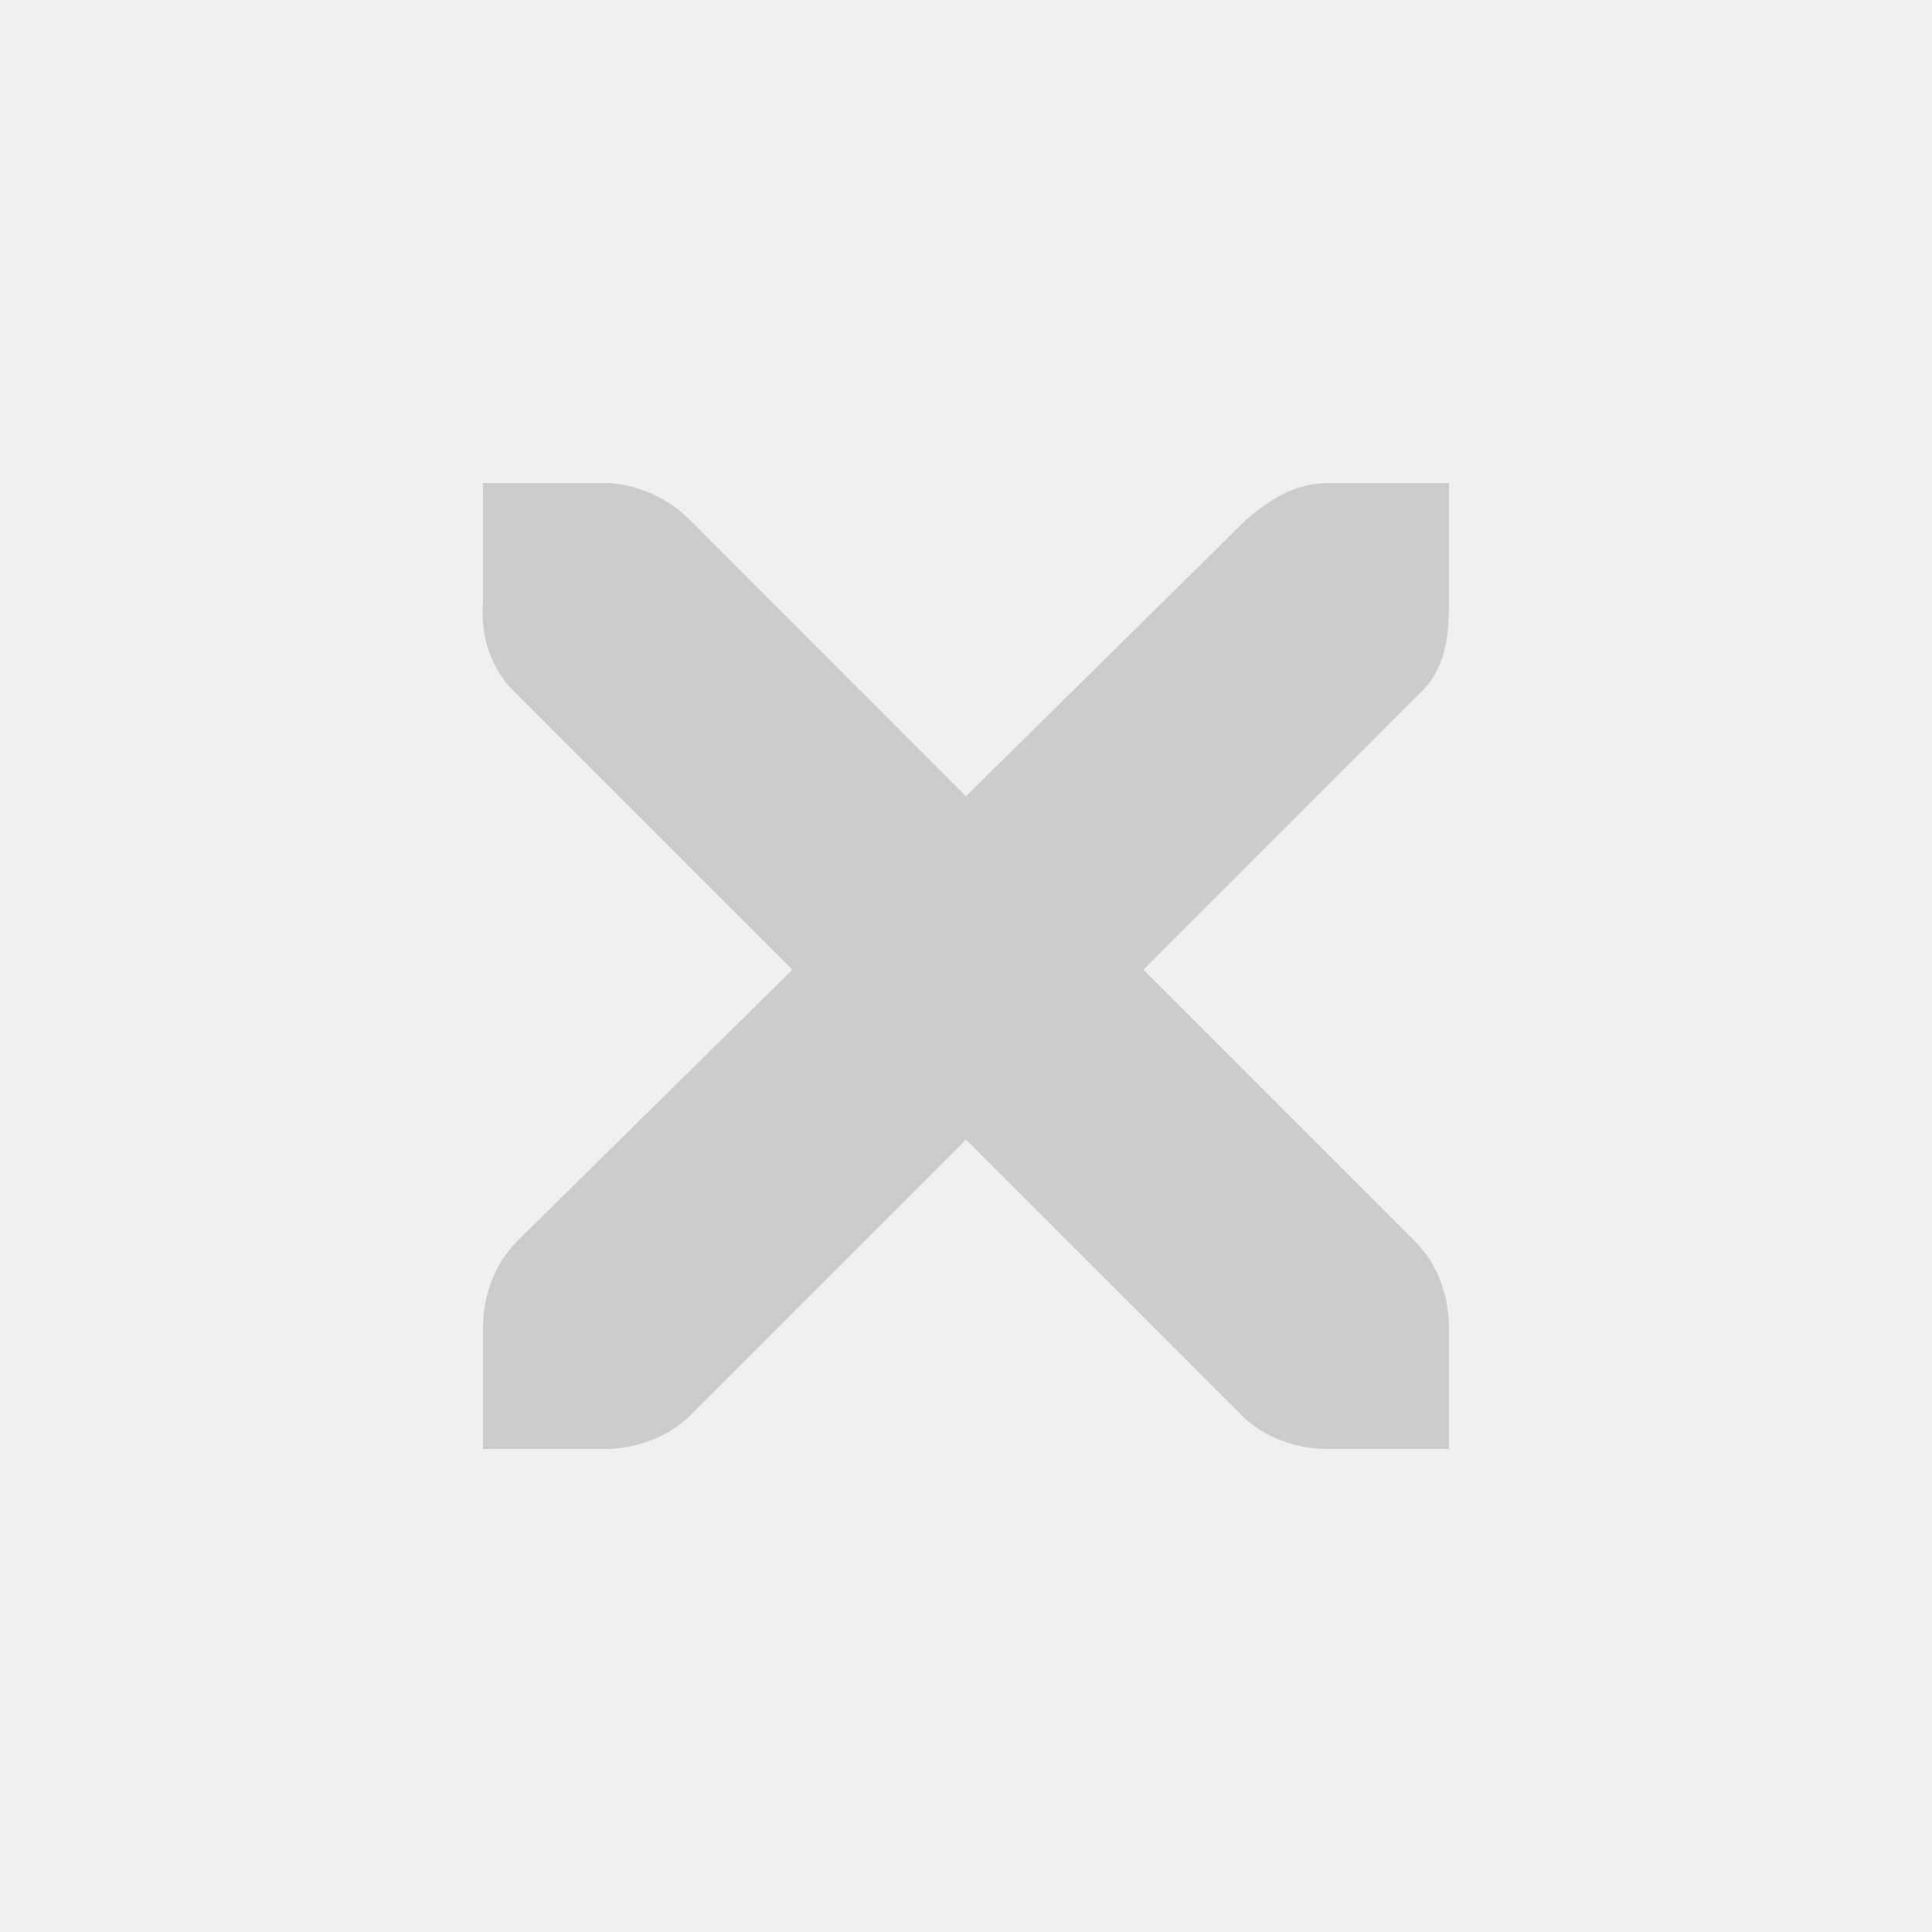
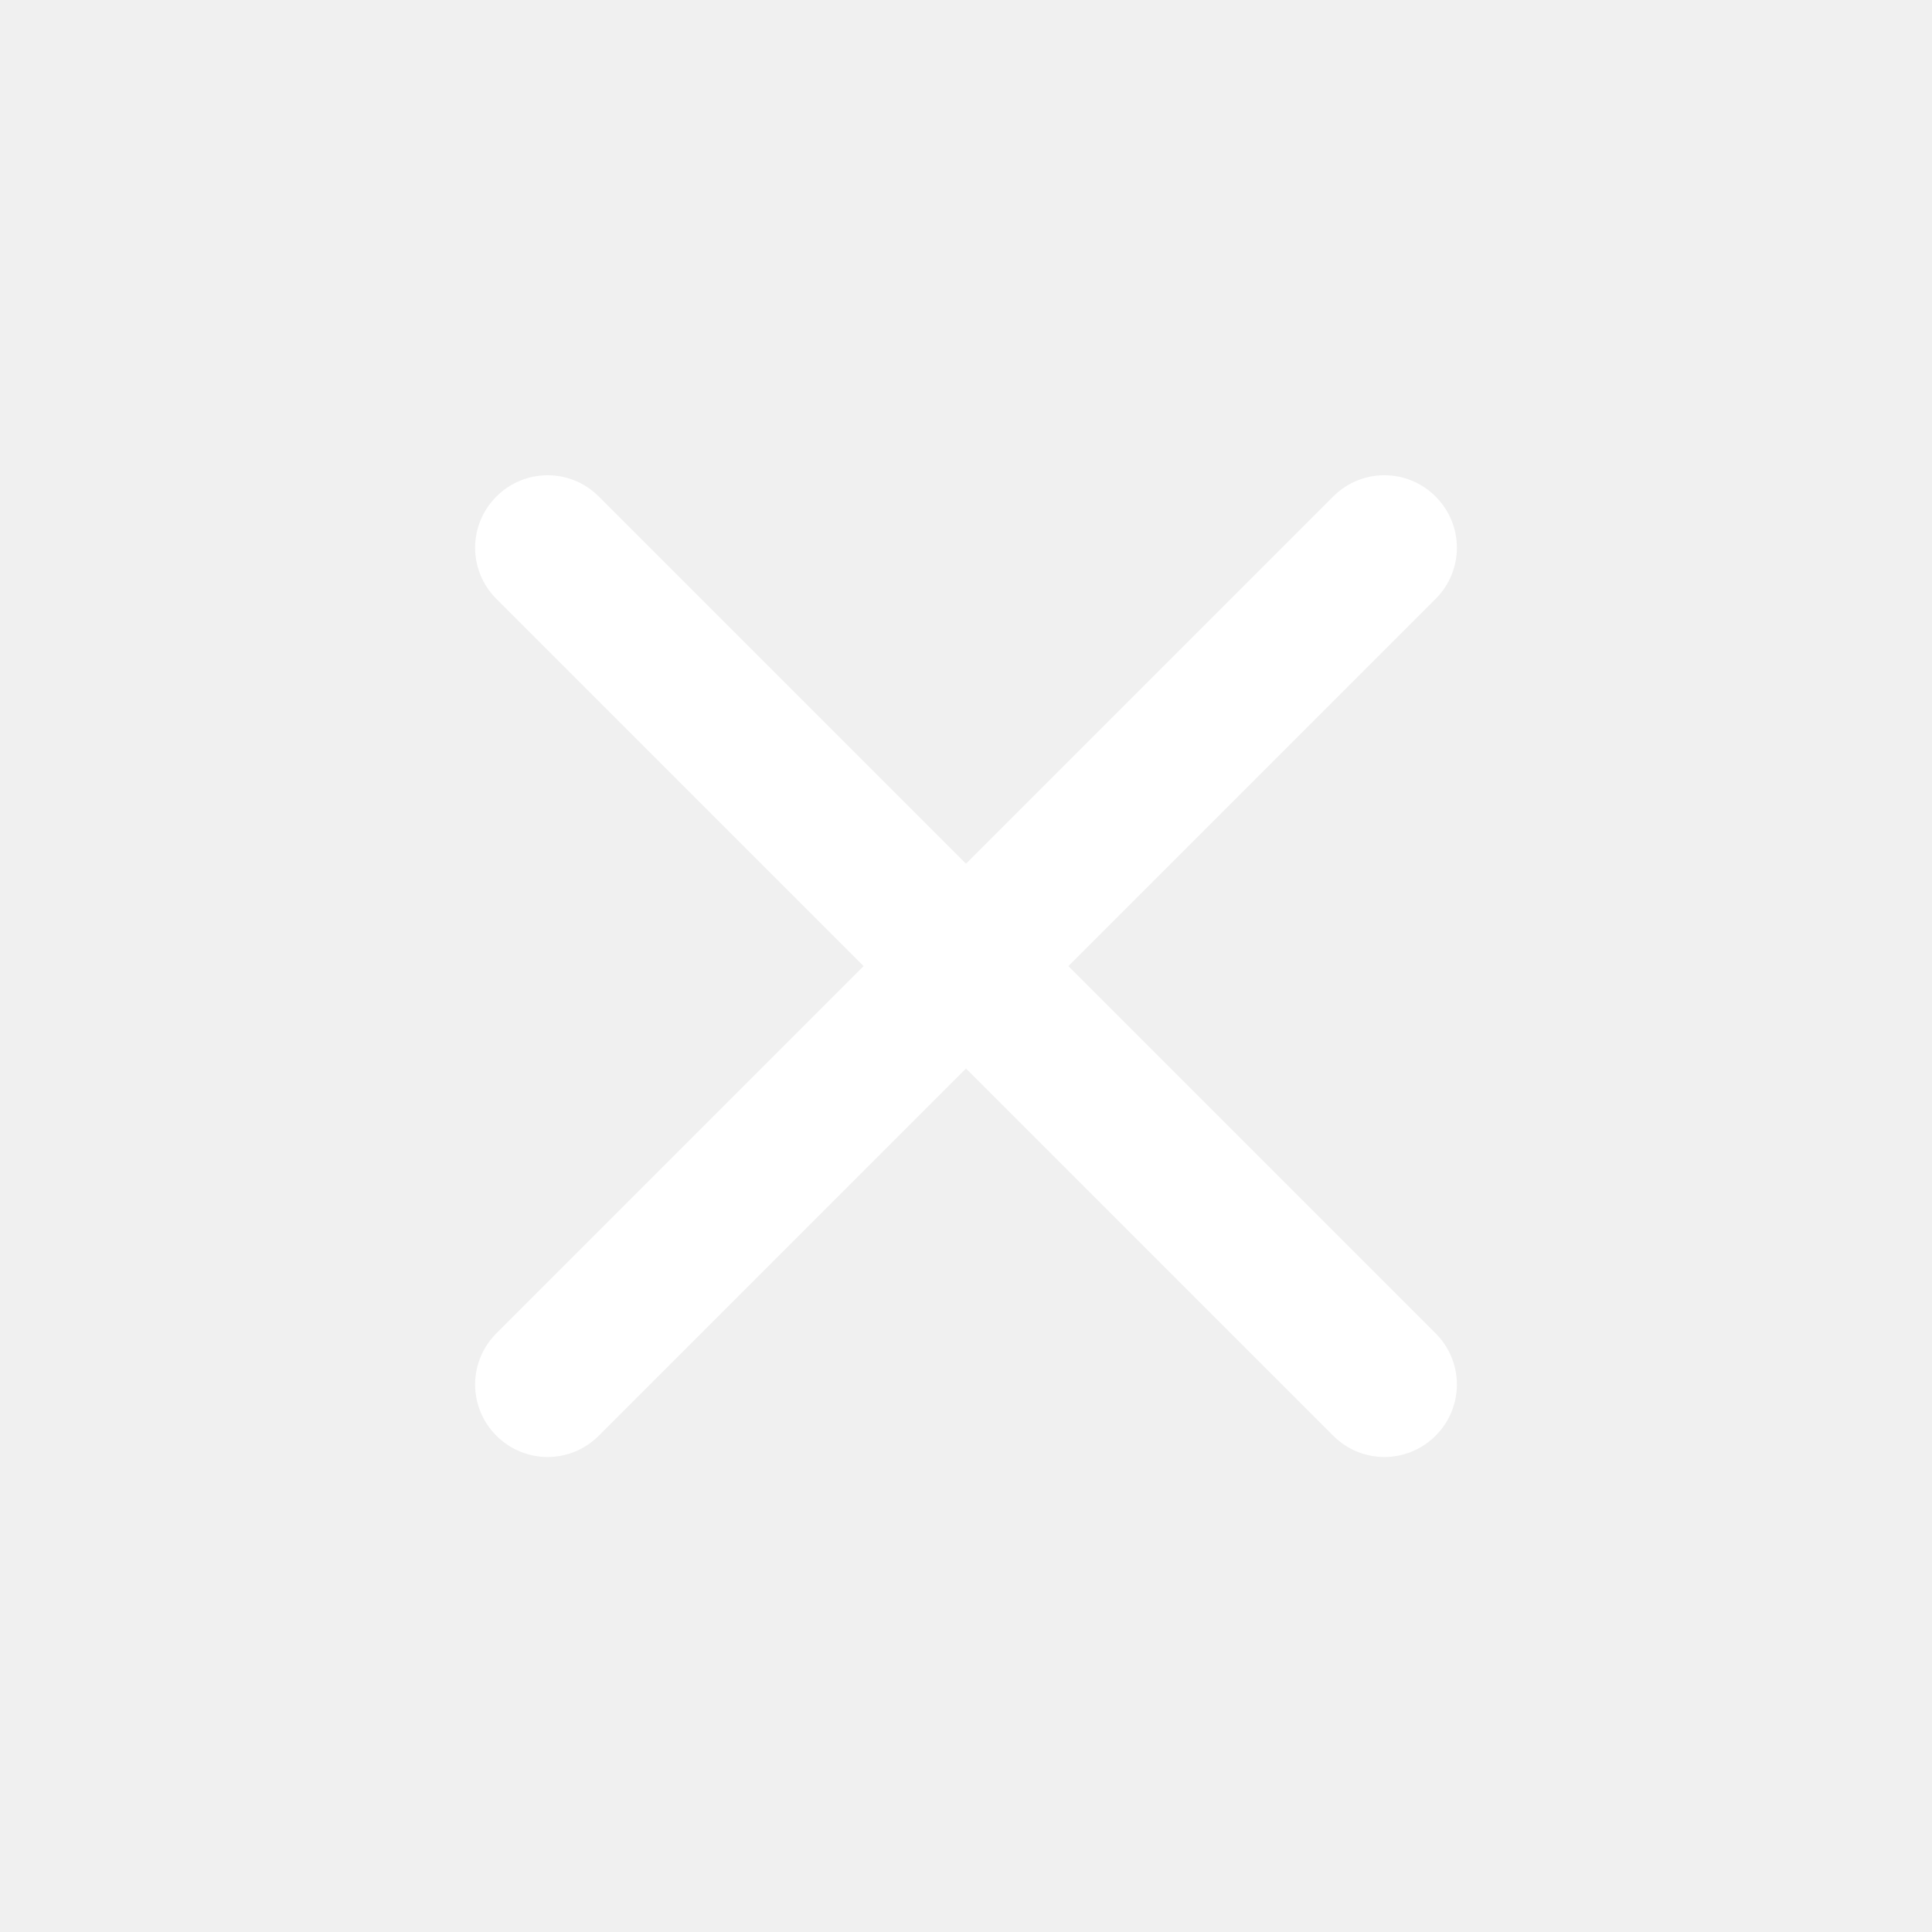
- <svg xmlns="http://www.w3.org/2000/svg" height="16" id="svg7384" style="enable-background:new" version="1.1" width="16">
-   <defs id="defs7386" />
-   <g style="fill:#cccccc" id="layer1" transform="translate(-12.00585,-888)" />
-   <g style="fill:#cccccc" id="layer7" transform="translate(-12.00585,-888)" />
-   <g style="fill:#cccccc" id="layer6" transform="translate(-12.00585,-888)" />
-   <g style="fill:#cccccc" id="layer5" transform="translate(-12.00585,-888)" />
-   <g style="fill:#cccccc" id="layer9" transform="translate(-12.00585,-888)" />
-   <g style="fill:#cccccc" id="layer2" transform="translate(-12.00585,-888)" />
-   <g style="fill:#cccccc" id="layer8" transform="translate(-12.00585,-888)" />
-   <g style="fill:#cccccc" id="layer3" transform="translate(-12.00585,-888)" />
-   <g style="fill:#cccccc" id="layer4" transform="translate(-12.00585,-888)" />
-   <path d="m 4,4 h 1 c 0.01,-1.2e-4 0.021,-4.6e-4 0.031,0 0.255,0.011 0.51,0.129 0.688,0.312 L 8,6.594 10.312,4.312 C 10.578,4.082 10.759,4.007 11,4 h 1 v 1 c 0,0.286 -0.034,0.551 -0.25,0.75 l -2.281,2.281 2.25,2.25 C 11.907,10.469 12,10.735 12,11 v 1 h -1 c -0.265,-10e-6 -0.531,-0.093 -0.719,-0.281 L 8,9.438 5.719,11.719 C 5.531,11.907 5.265,12 5,12 H 4 v -1 c -3e-6,-0.265 0.093,-0.531 0.281,-0.719 L 6.562,8.031 4.281,5.75 C 4.071,5.555 3.978,5.281 4,5 Z" id="path10839-9" style="color:#bebebe;font-style:normal;font-variant:normal;font-weight:normal;font-stretch:normal;font-size:medium;line-height:normal;font-family:'Andale Mono';-inkscape-font-specification:'Andale Mono';text-indent:0;text-align:start;text-decoration:none;text-decoration-line:none;letter-spacing:normal;word-spacing:normal;text-transform:none;writing-mode:lr-tb;direction:ltr;text-anchor:start;display:inline;overflow:visible;visibility:visible;fill:#cccccc;fill-opacity:1;fill-rule:nonzero;stroke:none;stroke-width:1.781;marker:none;enable-background:new" />
+ <svg xmlns="http://www.w3.org/2000/svg" width="16" height="16" enable-background="new" version="1.1">
+   <path d="m4.535 3.936c-0.153 1e-7 -0.306 0.058-0.424 0.176-0.235 0.235-0.235 0.613 0 0.848l3.041 3.041-3.041 3.041c-0.235 0.235-0.235 0.613 0 0.848 0.235 0.235 0.613 0.235 0.848 0l3.041-3.041 3.041 3.041c0.235 0.235 0.613 0.235 0.848 0 0.235-0.235 0.235-0.613 0-0.848l-3.041-3.041 3.041-3.041c0.235-0.235 0.235-0.613 0-0.848-0.235-0.235-0.613-0.235-0.848 0l-3.041 3.041-3.041-3.041c-0.118-0.118-0.27-0.176-0.424-0.176z" fill="#ffffff" stroke-linecap="square" stroke-width="2.015" />
</svg>
